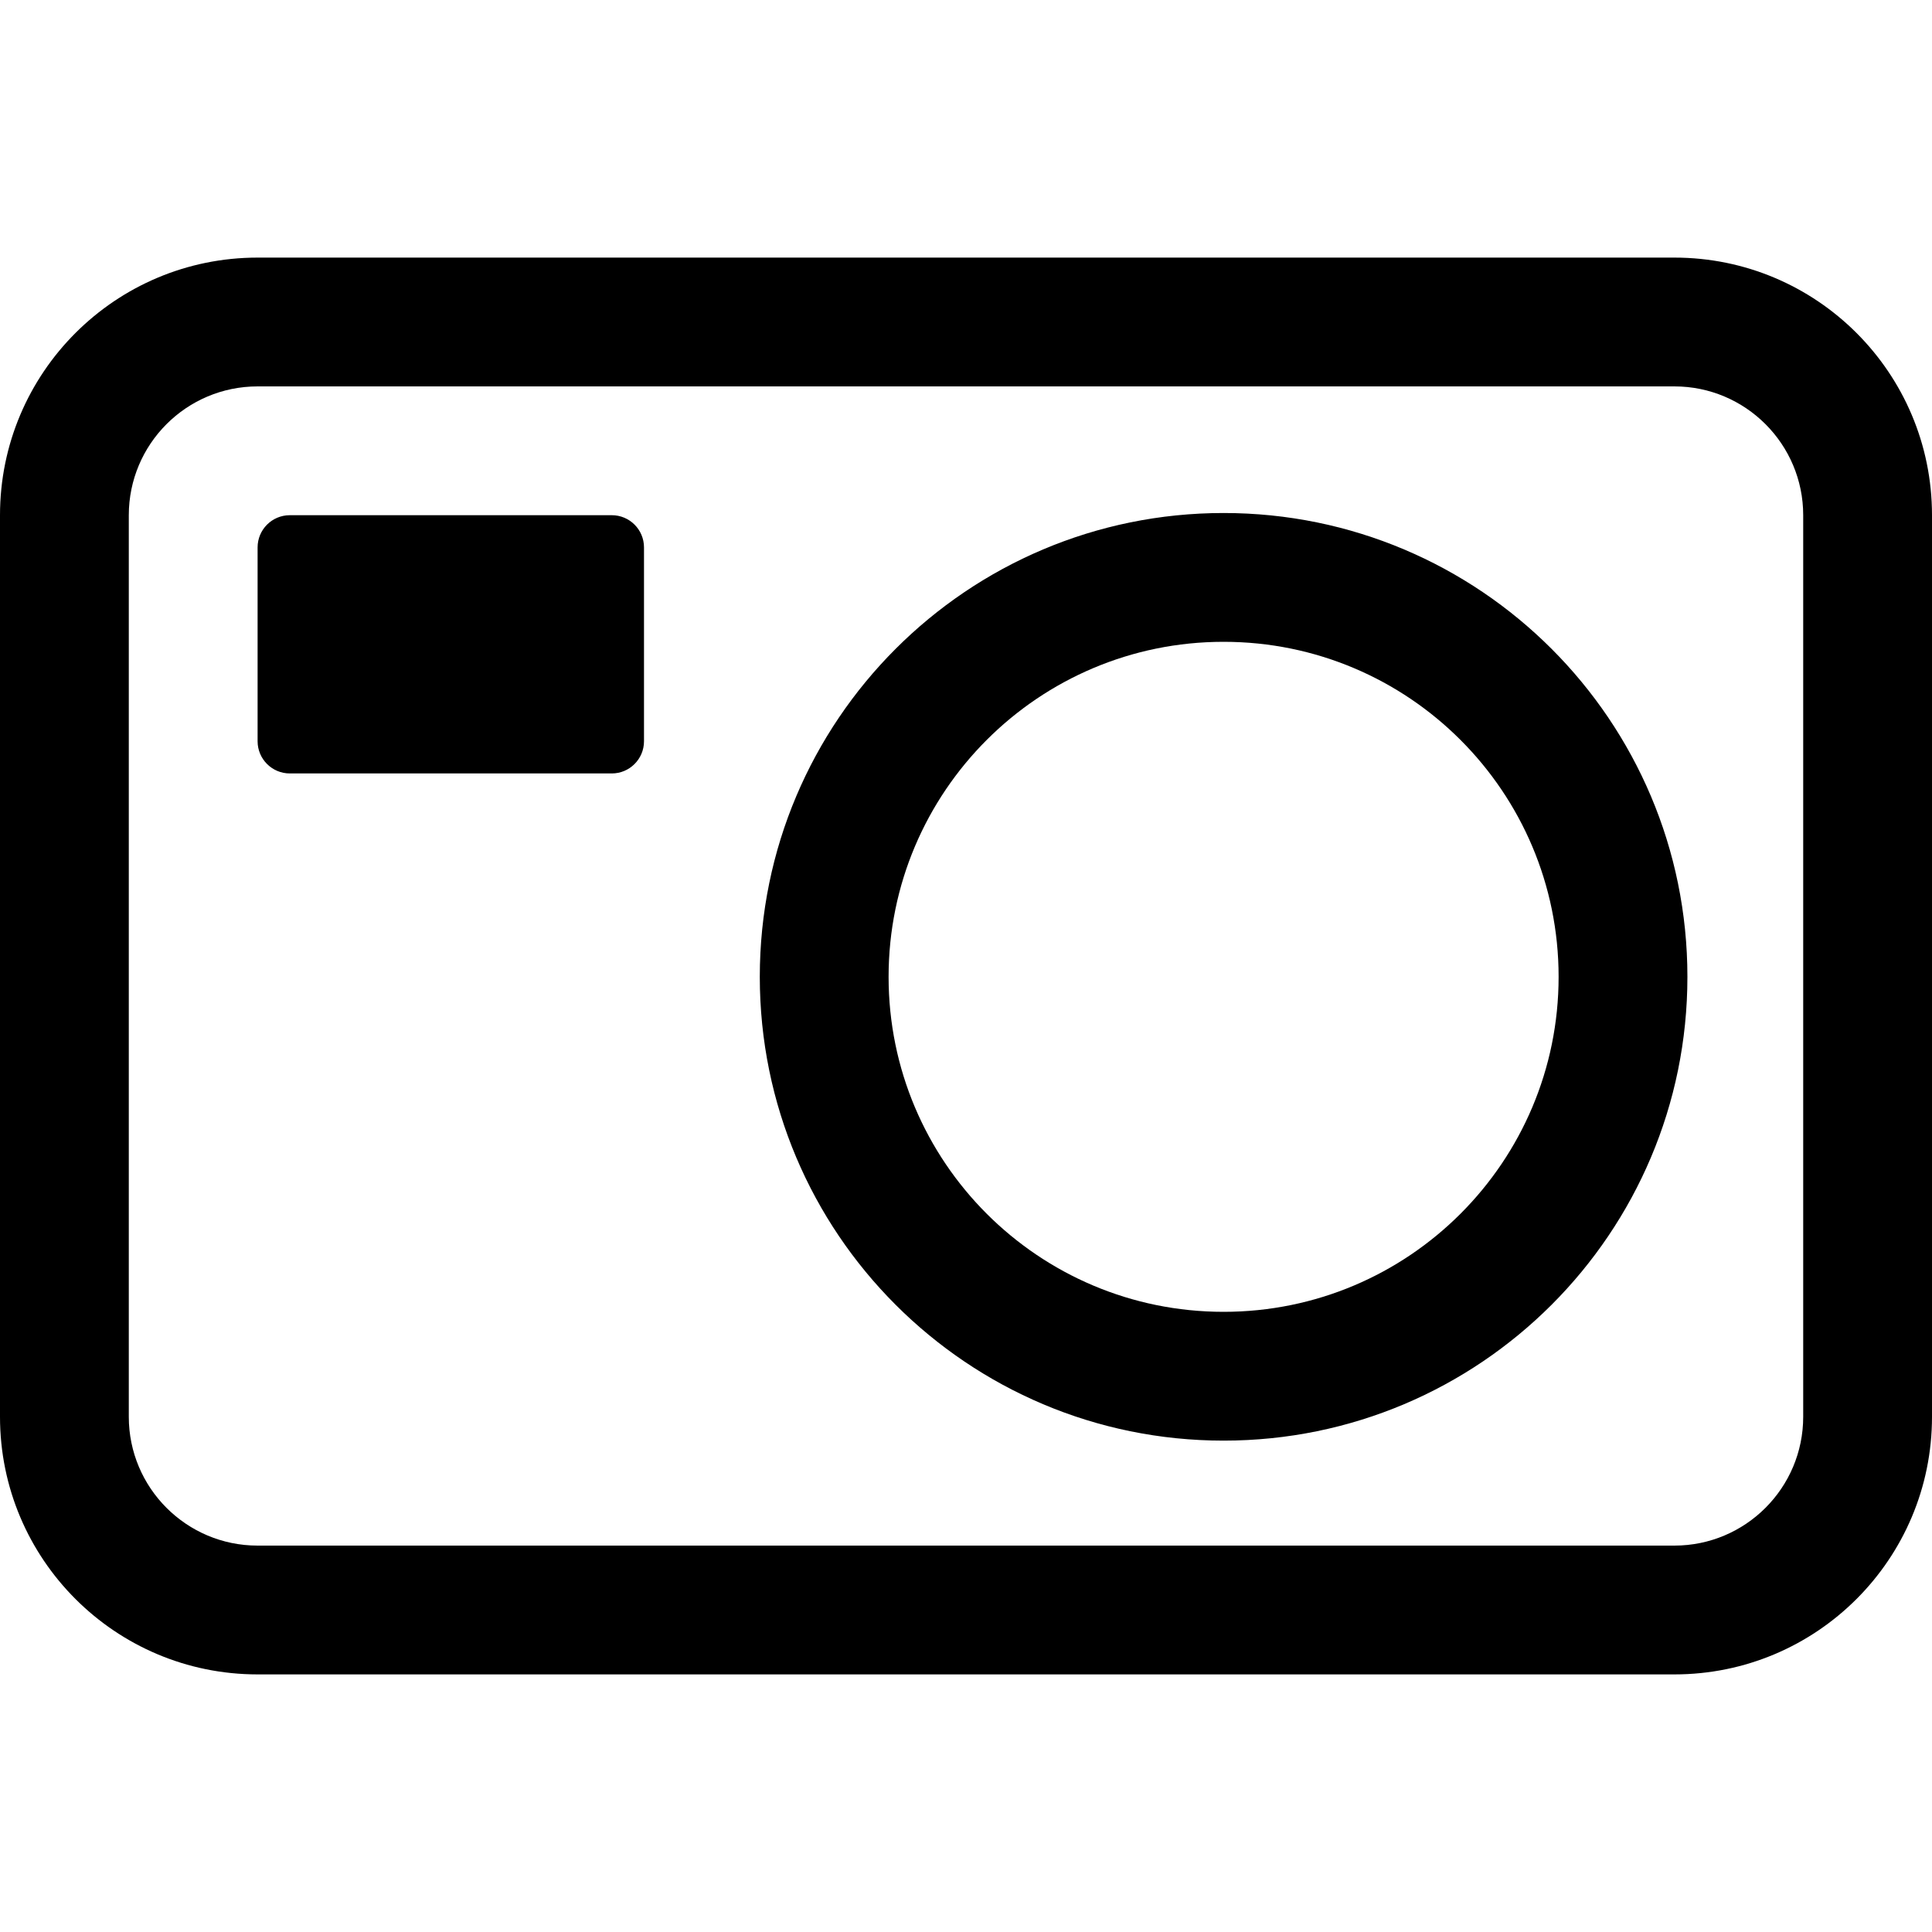
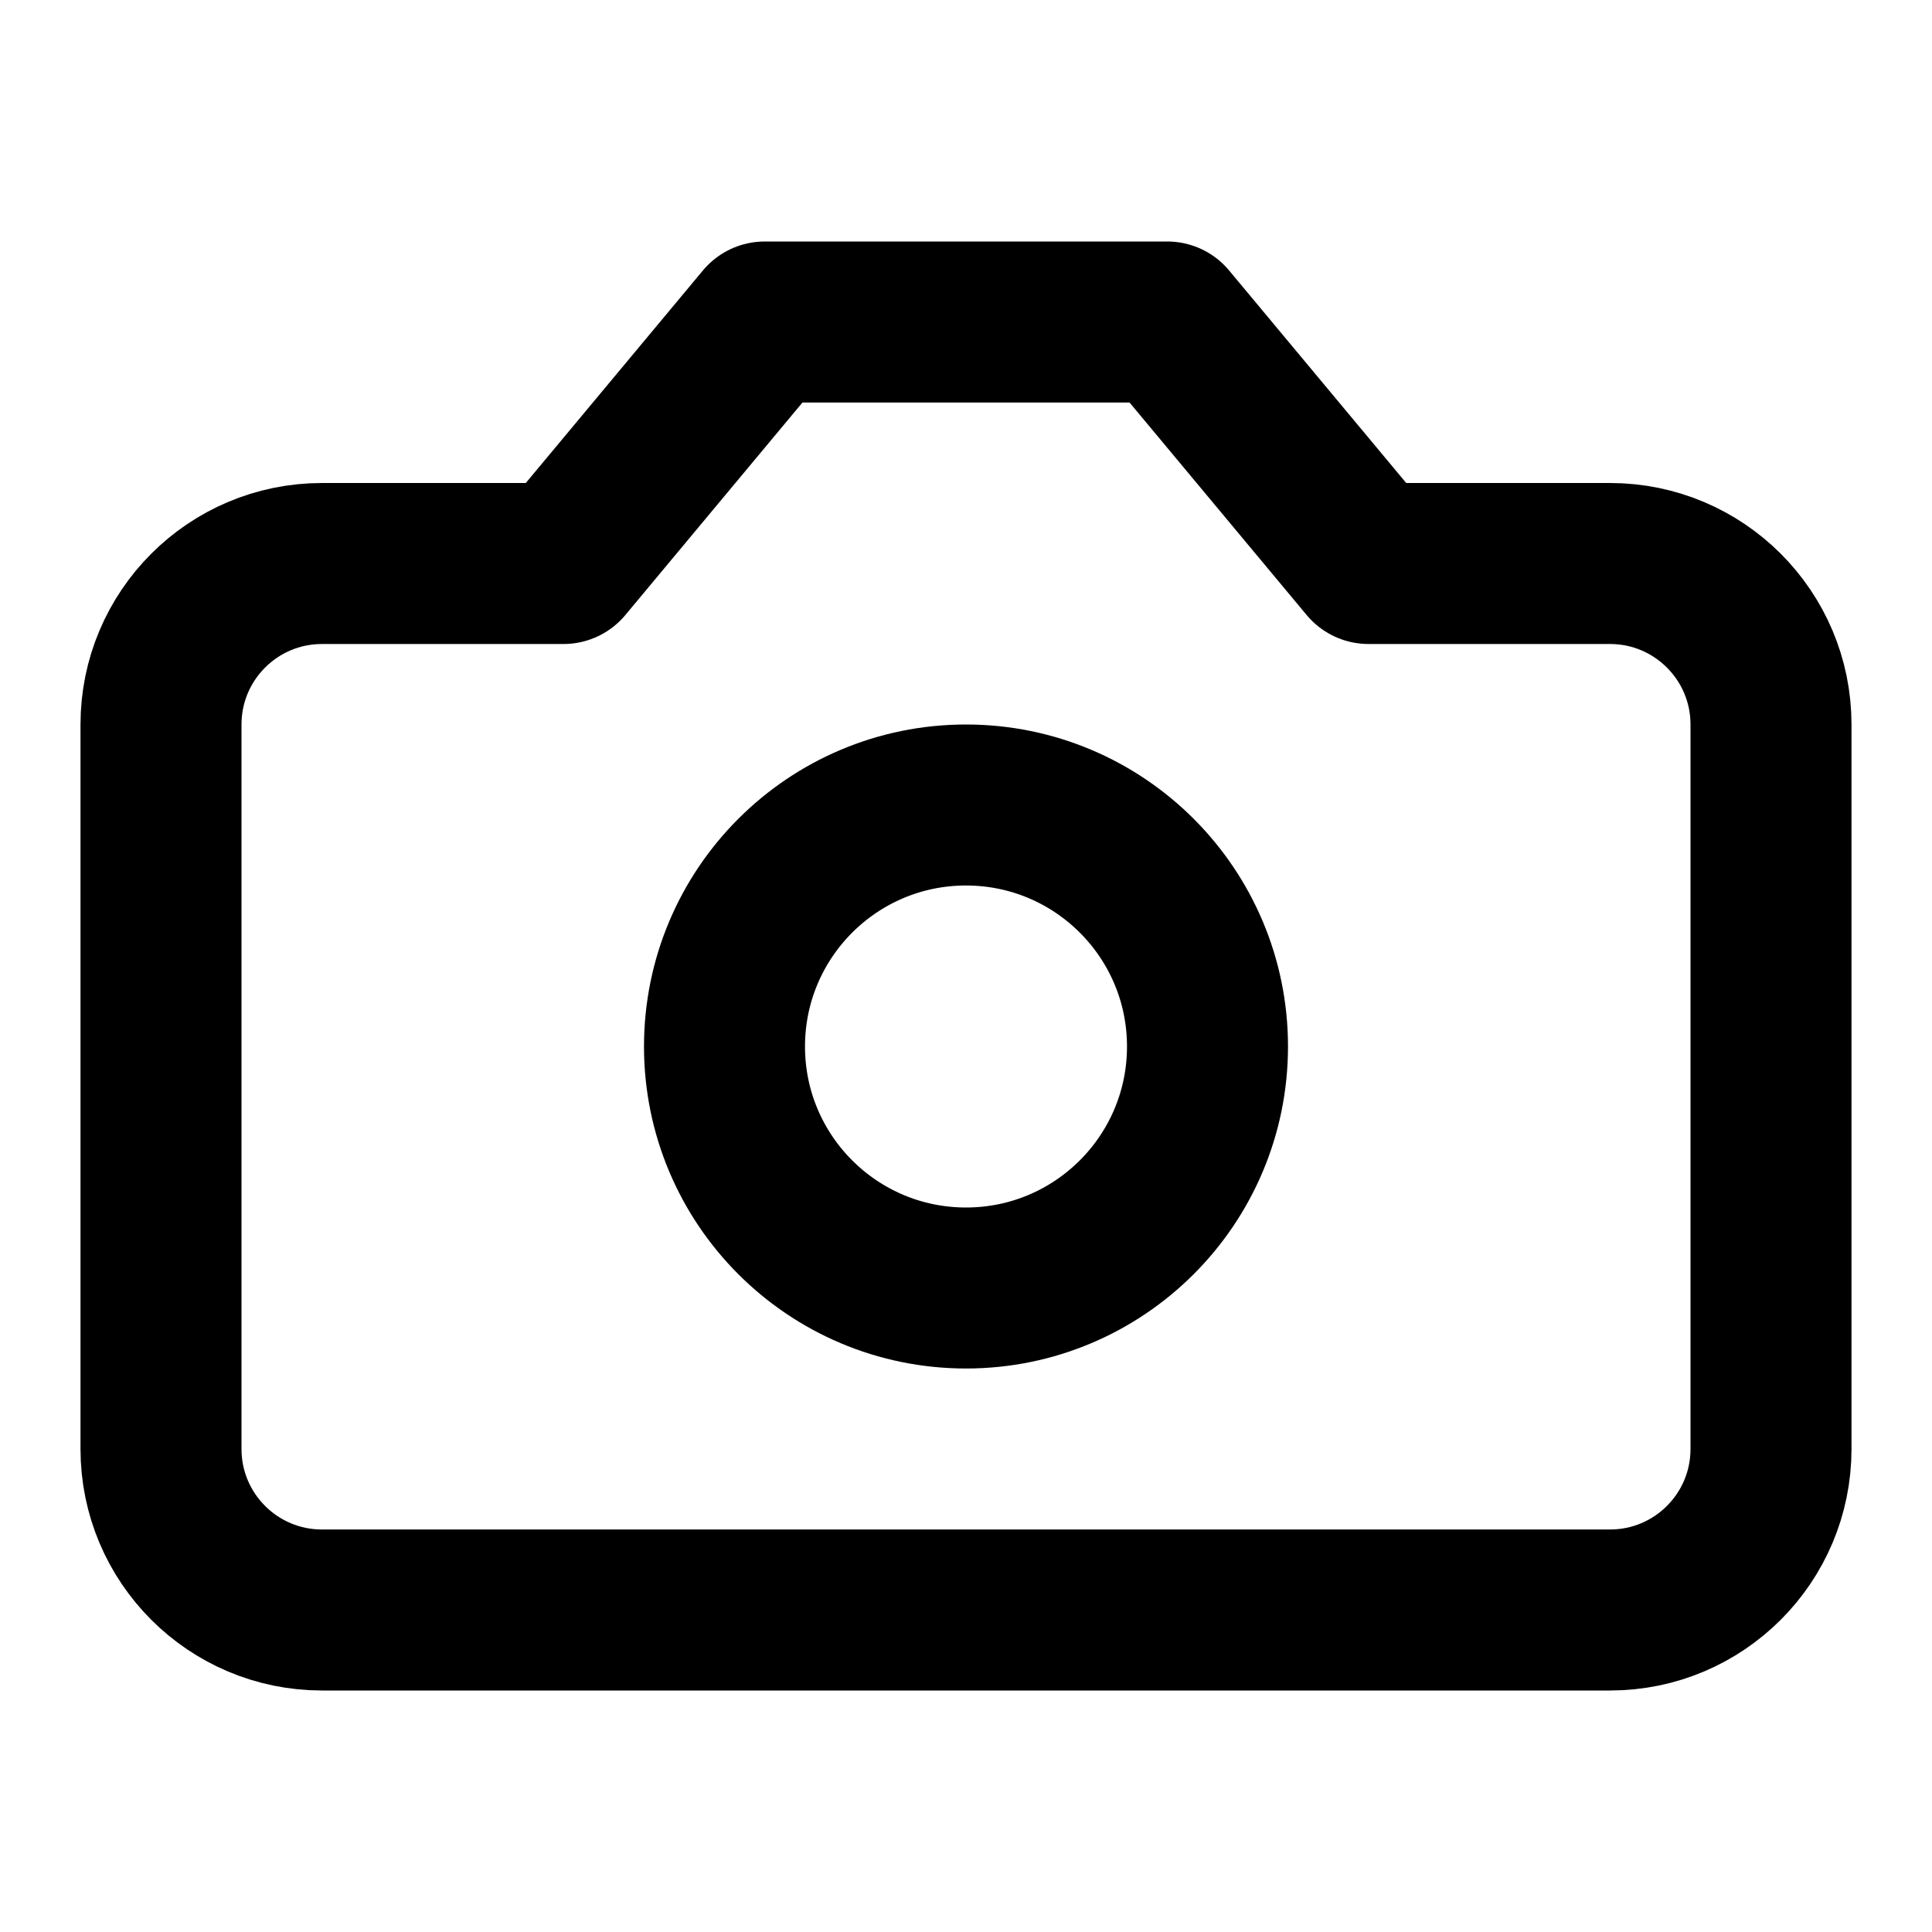
- <svg xmlns="http://www.w3.org/2000/svg" width="15" height="15" viewBox="0 0 15 15" fill="none">
-   <path fill-rule="evenodd" clip-rule="evenodd" d="M2 3C1.448 3 1 3.448 1 4V11C1 11.552 1.448 12 2 12H13C13.552 12 14 11.552 14 11V4C14 3.448 13.552 3 13 3H2ZM0 4C0 2.895 0.895 2 2 2H13C14.105 2 15 2.895 15 4V11C15 12.105 14.105 13 13 13H2C0.895 13 0 12.105 0 11V4ZM2 4.25C2 4.112 2.112 4 2.25 4H4.75C4.888 4 5 4.112 5 4.25V5.755C5 5.893 4.888 6.005 4.75 6.005H2.25C2.112 6.005 2 5.893 2 5.755V4.25ZM12.101 7.584C12.101 9.021 10.937 10.185 9.5 10.185C8.063 10.185 6.899 9.021 6.899 7.584C6.899 6.148 8.063 4.983 9.5 4.983C10.937 4.983 12.101 6.148 12.101 7.584ZM13.101 7.584C13.101 9.573 11.489 11.185 9.5 11.185C7.511 11.185 5.899 9.573 5.899 7.584C5.899 5.595 7.511 3.983 9.5 3.983C11.489 3.983 13.101 5.595 13.101 7.584Z" fill="currentColor" />
+ <svg xmlns="http://www.w3.org/2000/svg" width="24" height="24" viewBox="0 0 24 24" fill="none" stroke="currentColor" stroke-width="2" stroke-linecap="round" stroke-linejoin="round">
+   <path d="M14.5 4h-5L7 7H4a2 2 0 0 0-2 2v9a2 2 0 0 0 2 2h16a2 2 0 0 0 2-2V9a2 2 0 0 0-2-2h-3l-2.5-3z" />
+   <circle cx="12" cy="13" r="3" />
</svg>
